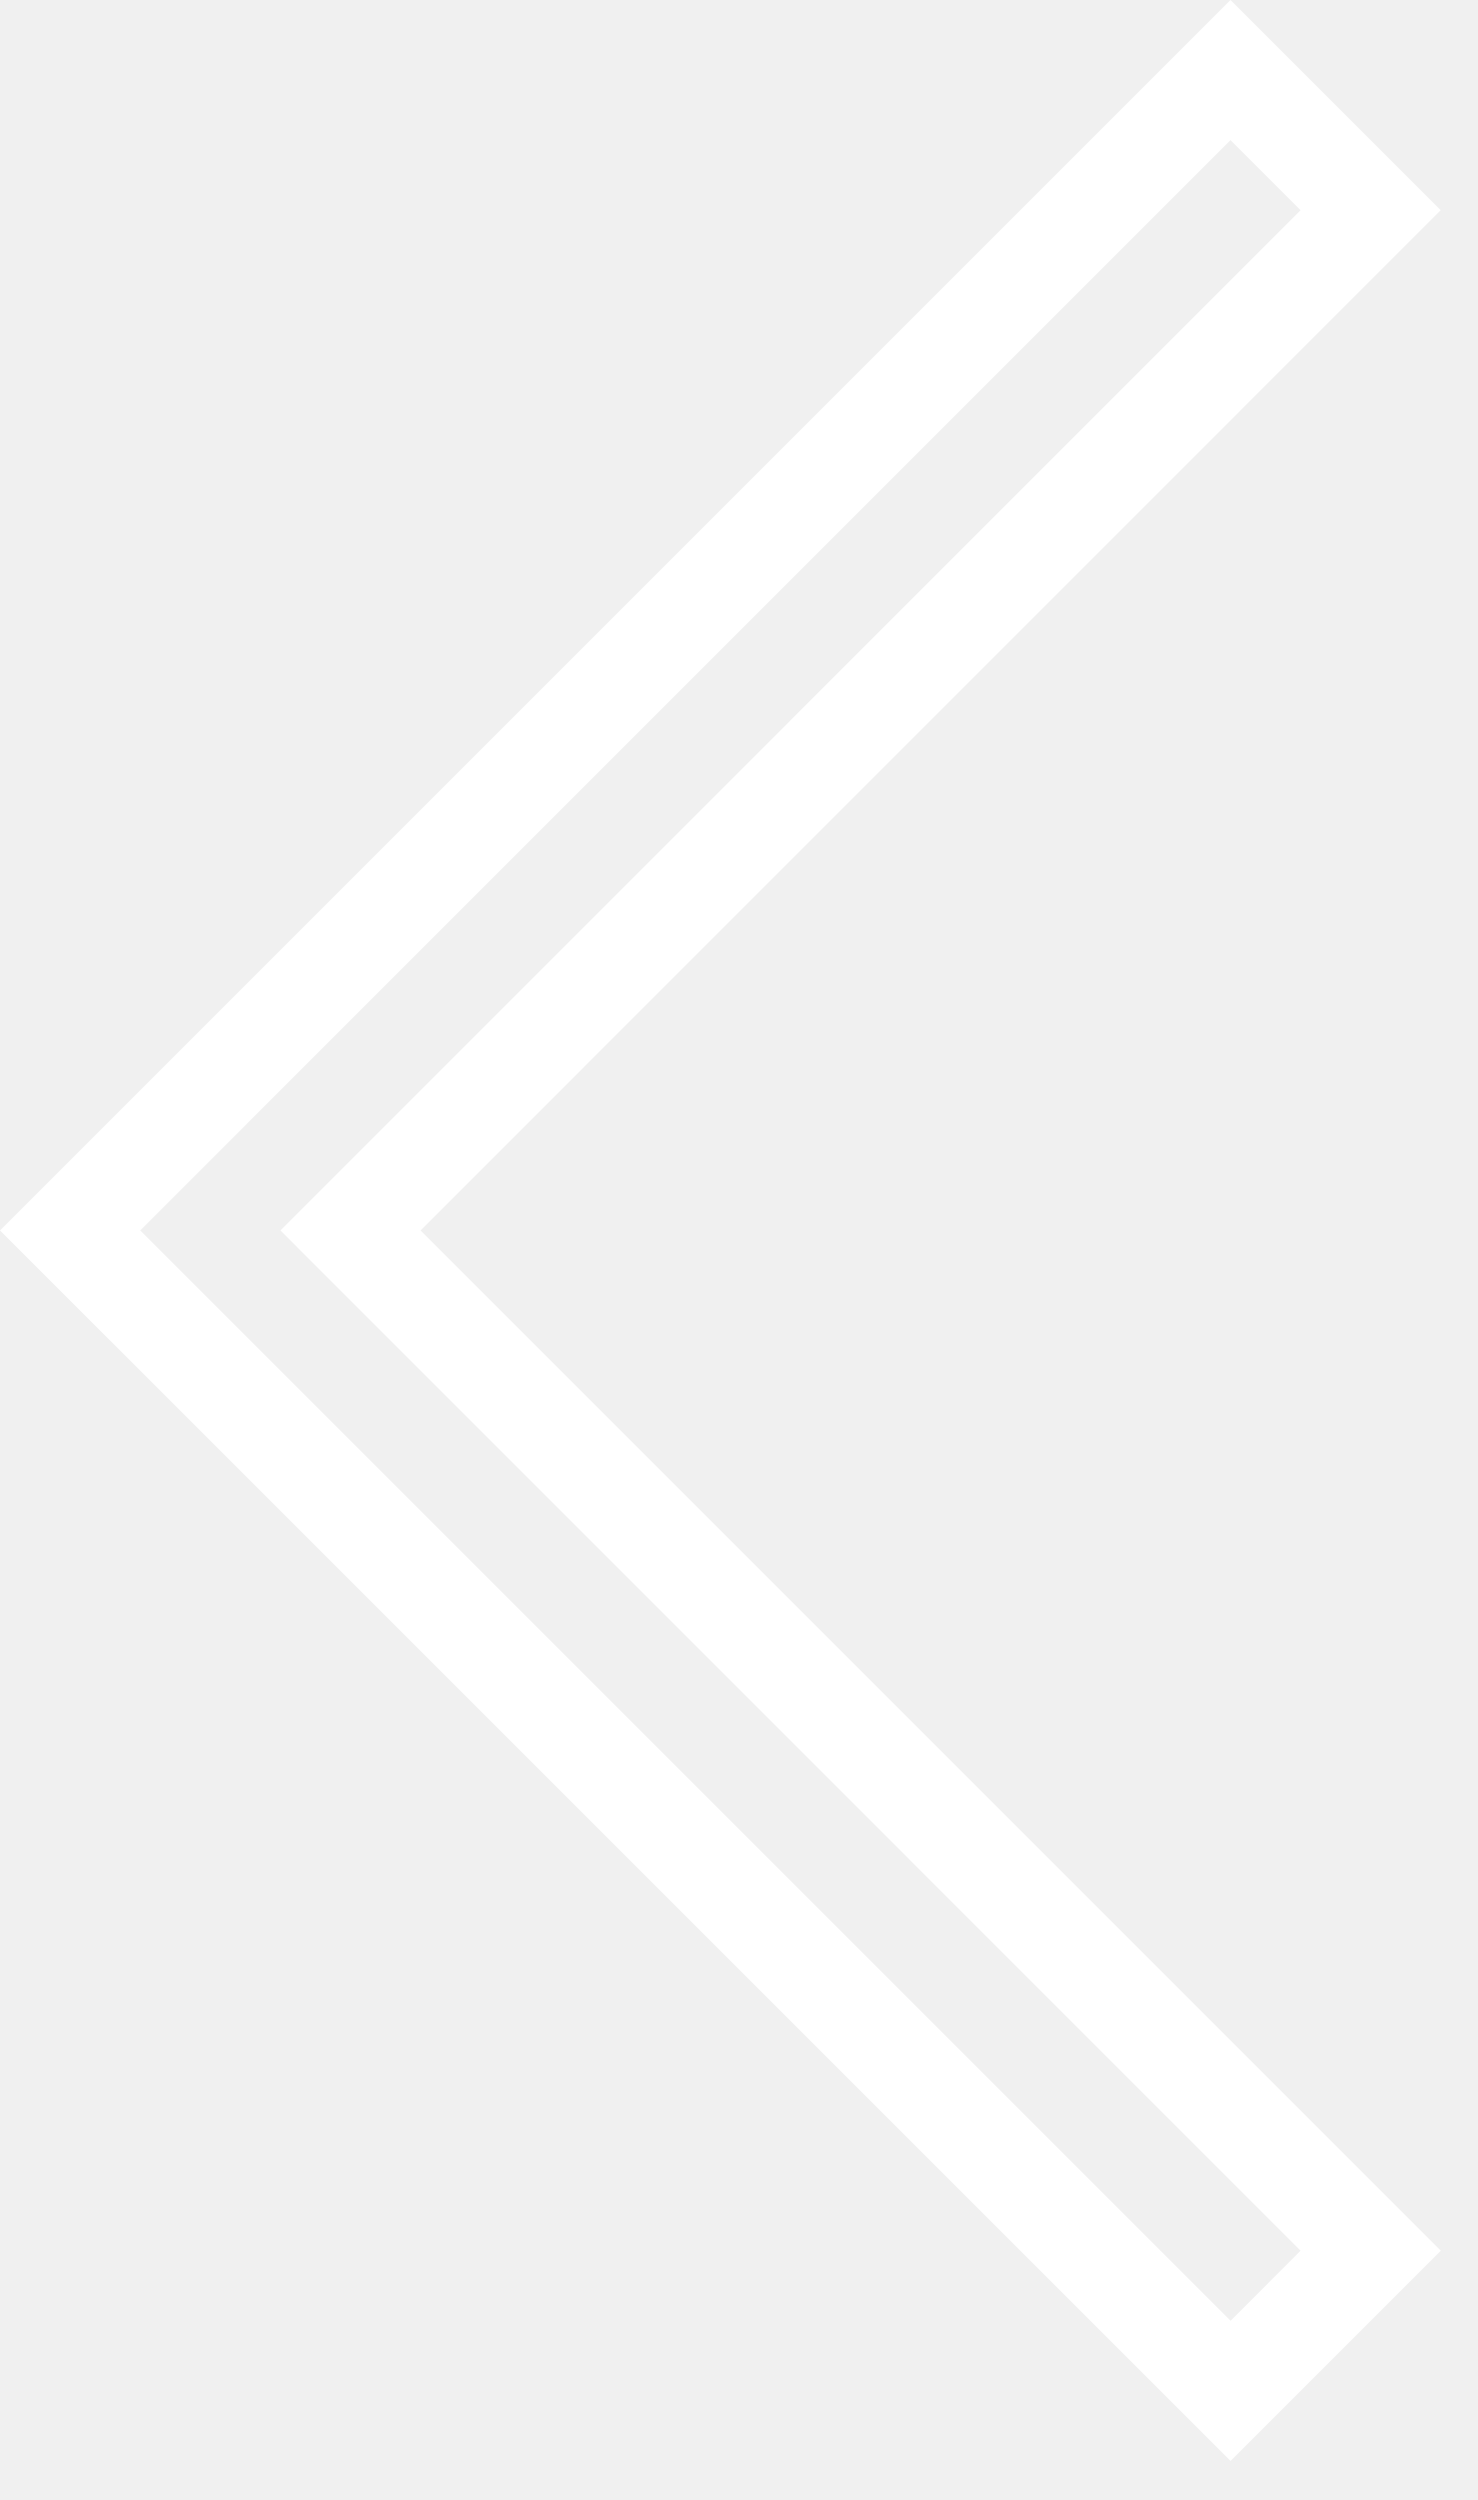
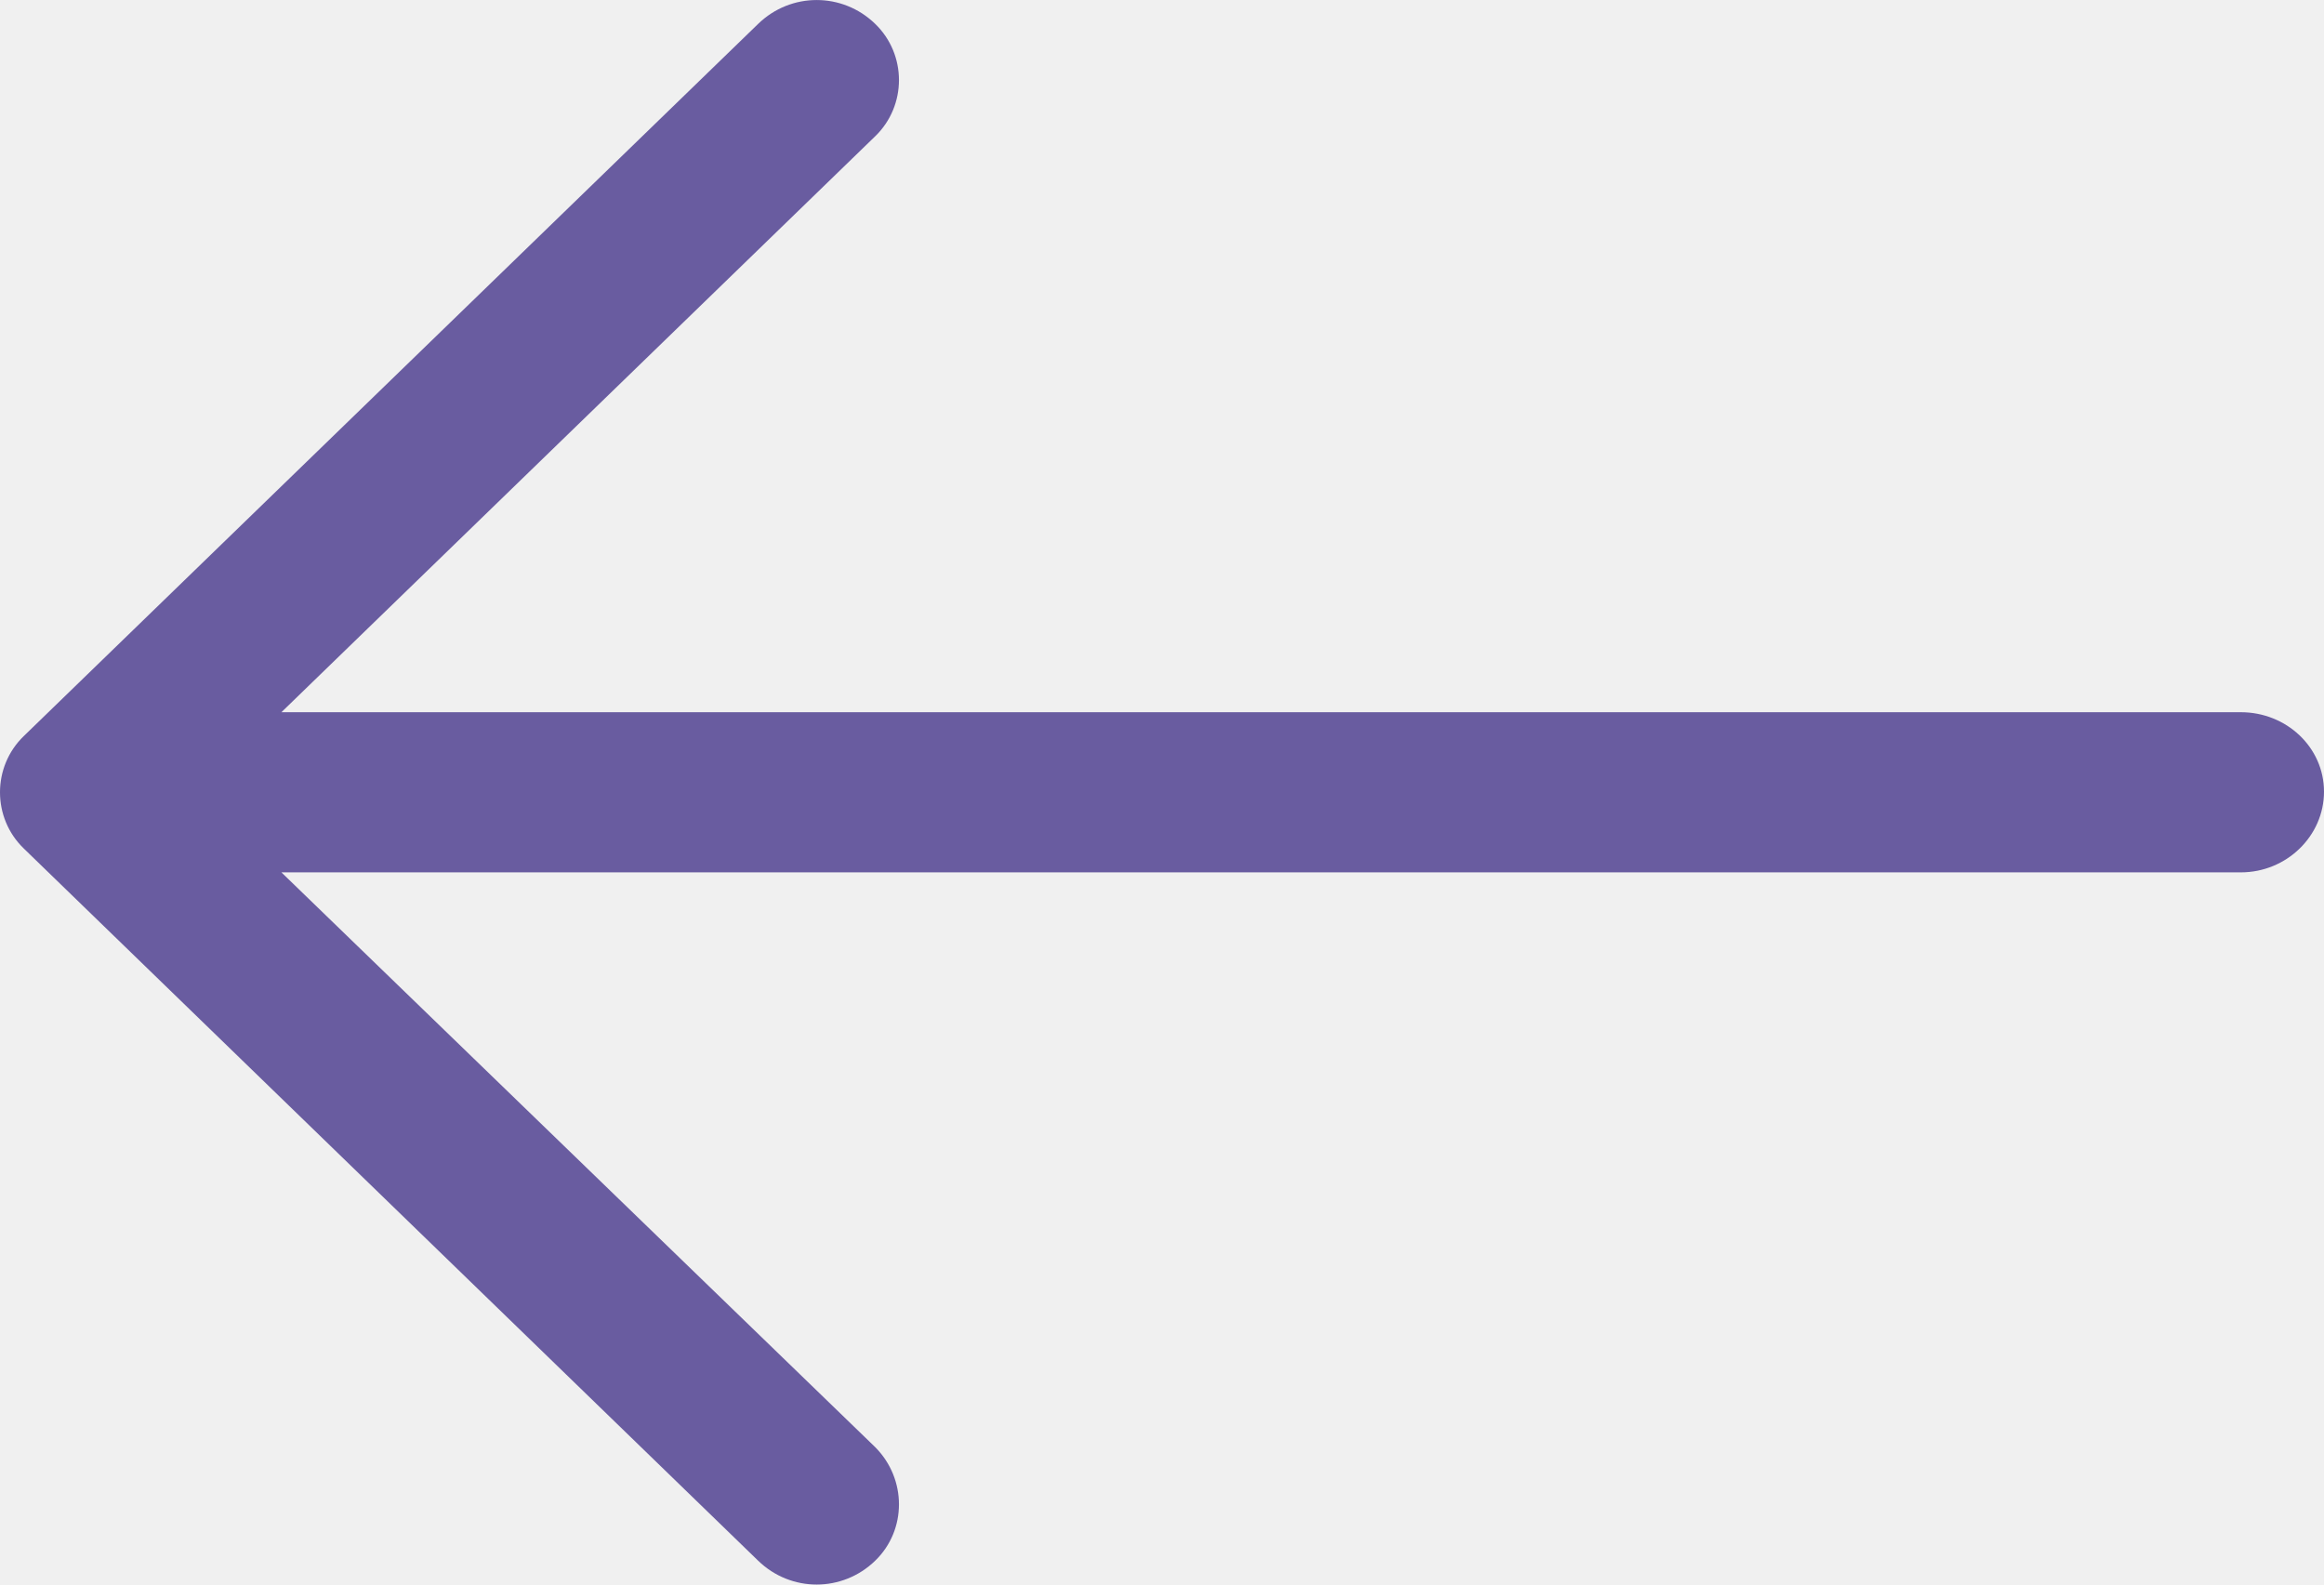
- <svg xmlns="http://www.w3.org/2000/svg" width="13" height="22" viewBox="0 0 13 22" fill="none">
-   <path d="M10.829 21.656L0 10.828L10.828 0L12.678 1.85L3.701 10.828L12.679 19.806L10.829 21.656ZM1.234 10.828L10.829 20.423L11.445 19.806L2.468 10.828L11.445 1.85L10.828 1.233L1.234 10.828Z" fill="white" />
+ <svg xmlns="http://www.w3.org/2000/svg" width="22" height="15" viewBox="0 0 22 15" fill="none">
+   <path d="M7.177 0.226C7.487 -0.075 7.975 -0.075 8.285 0.226C8.585 0.516 8.585 1 8.285 1.29L2.664 6.742H21.213C21.645 6.742 22 7.075 22 7.494C22 7.914 21.645 8.258 21.213 8.258H2.664L8.285 13.699C8.585 14 8.585 14.484 8.285 14.774C7.975 15.075 7.487 15.075 7.177 14.774L0.225 8.032C-0.075 7.742 -0.075 7.258 0.225 6.968L7.177 0.226Z" fill="#695CA0" />
</svg>
